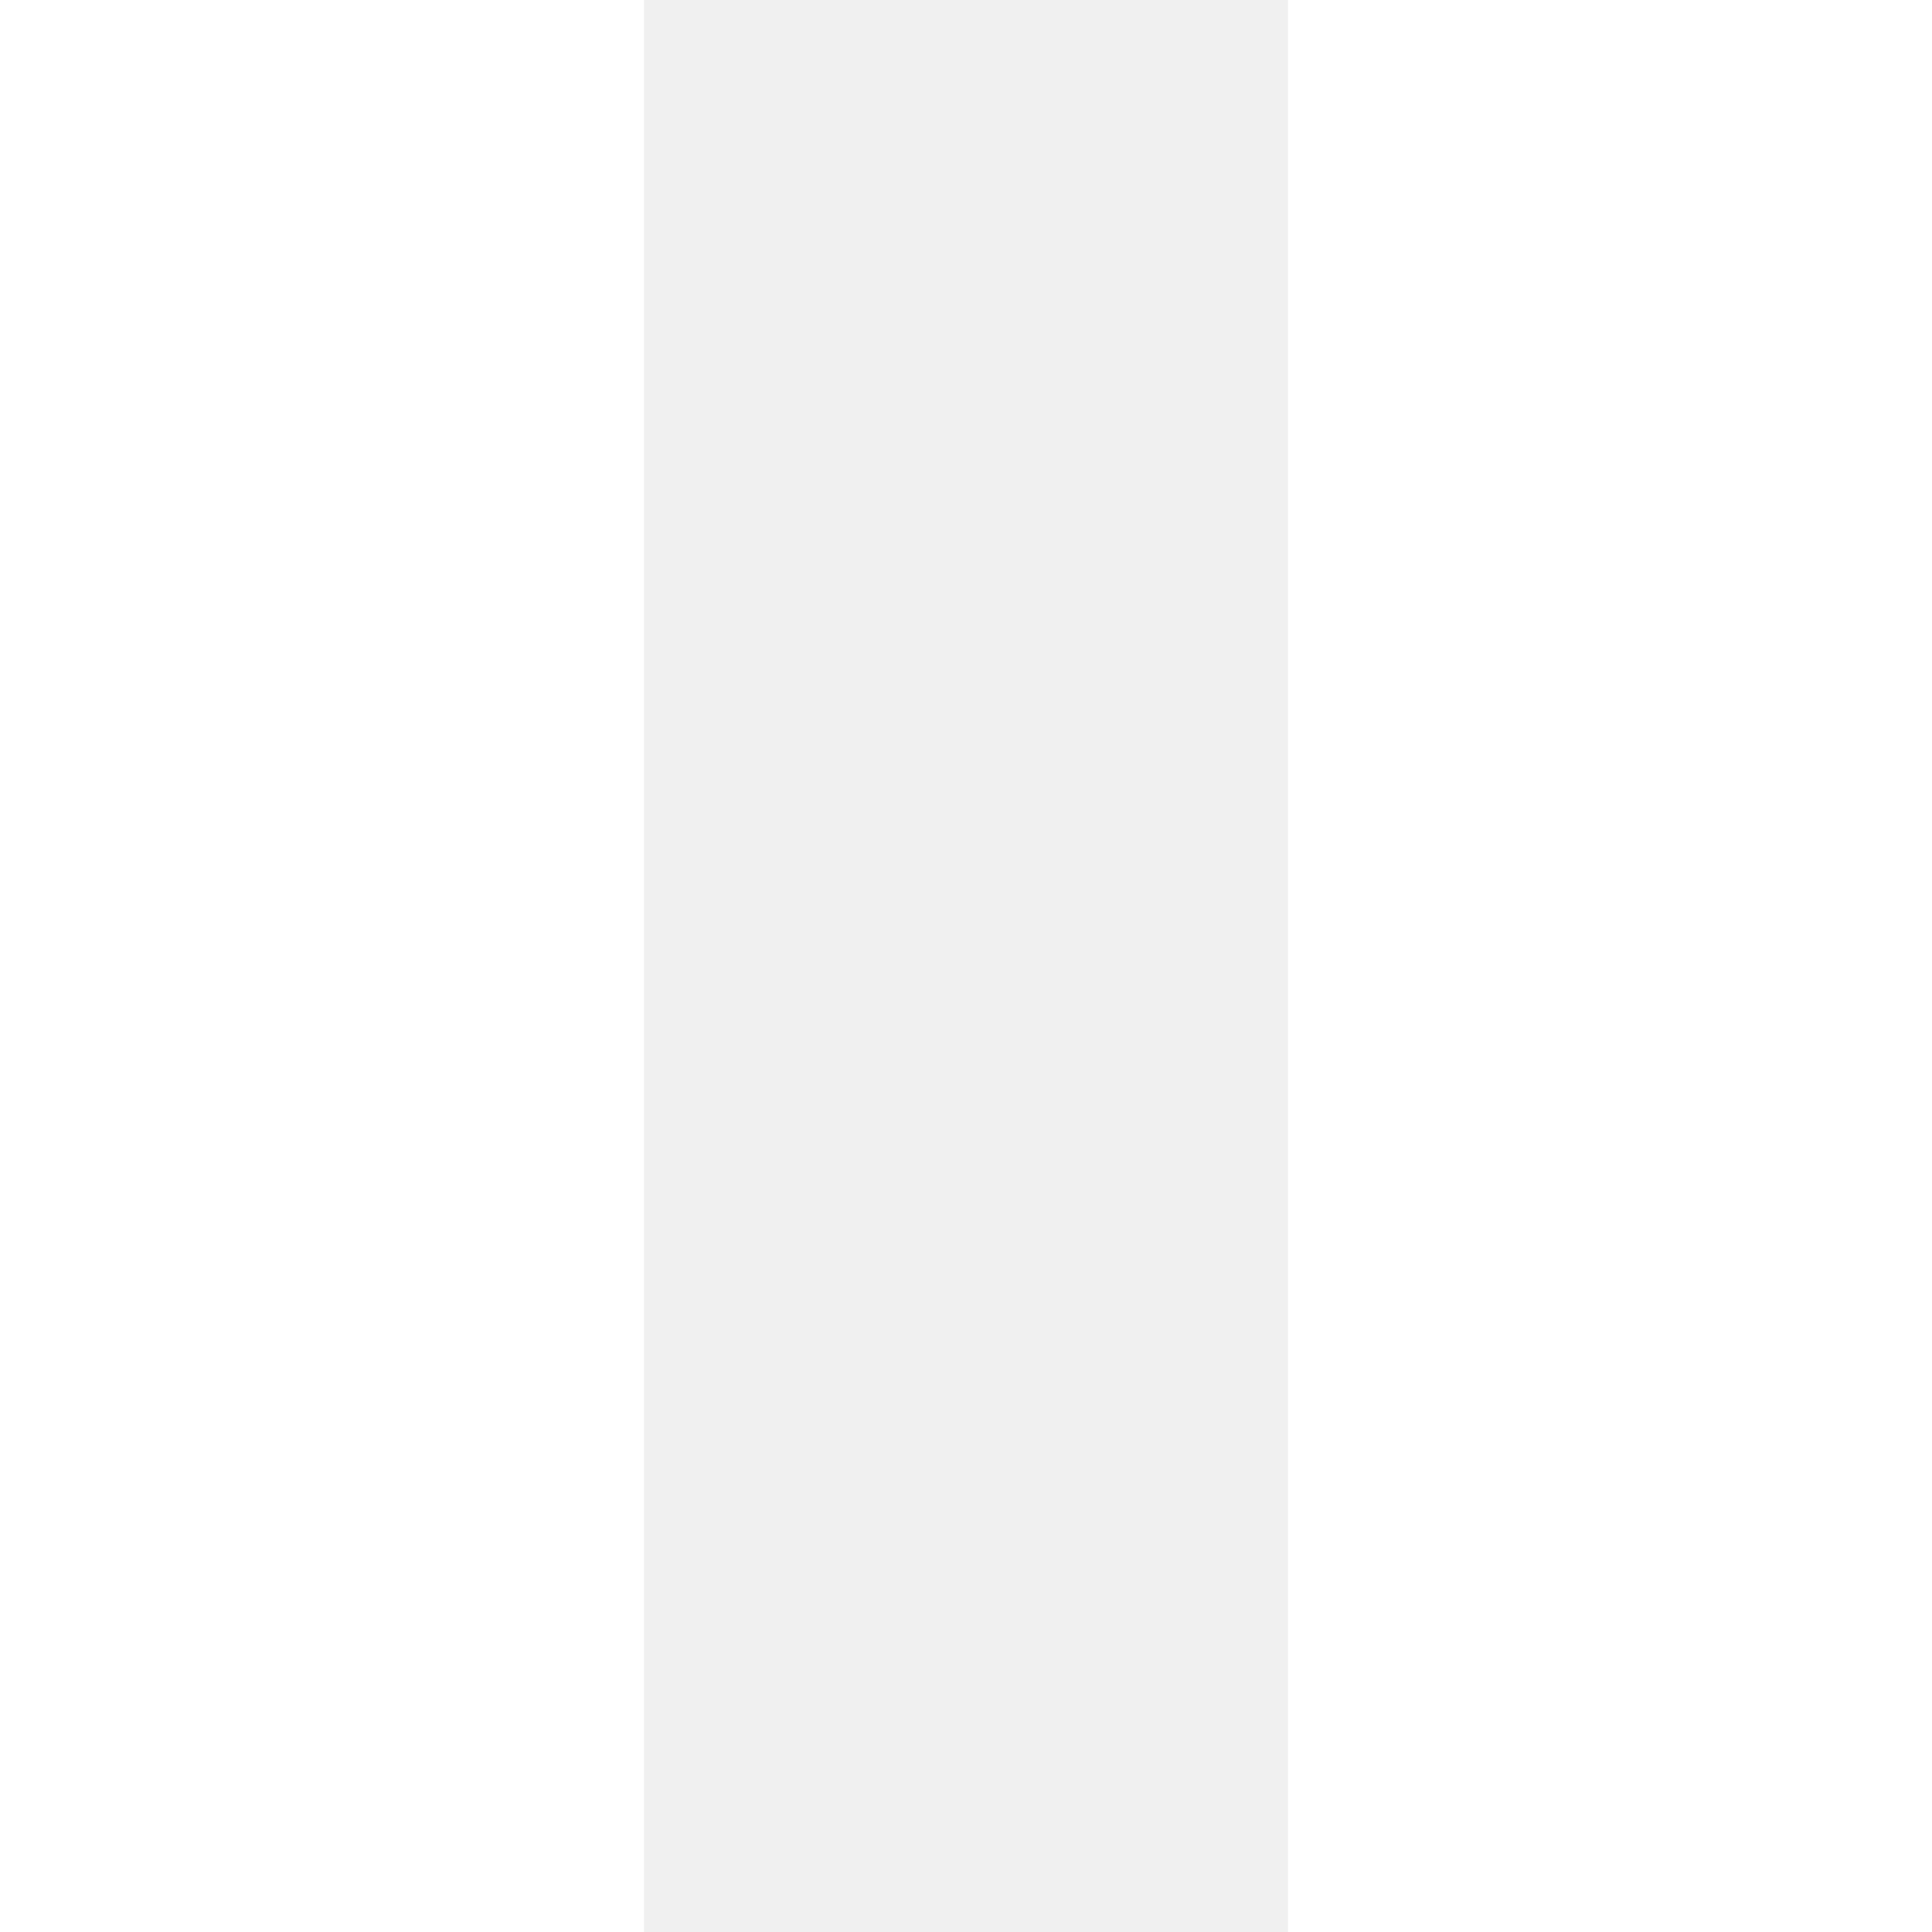
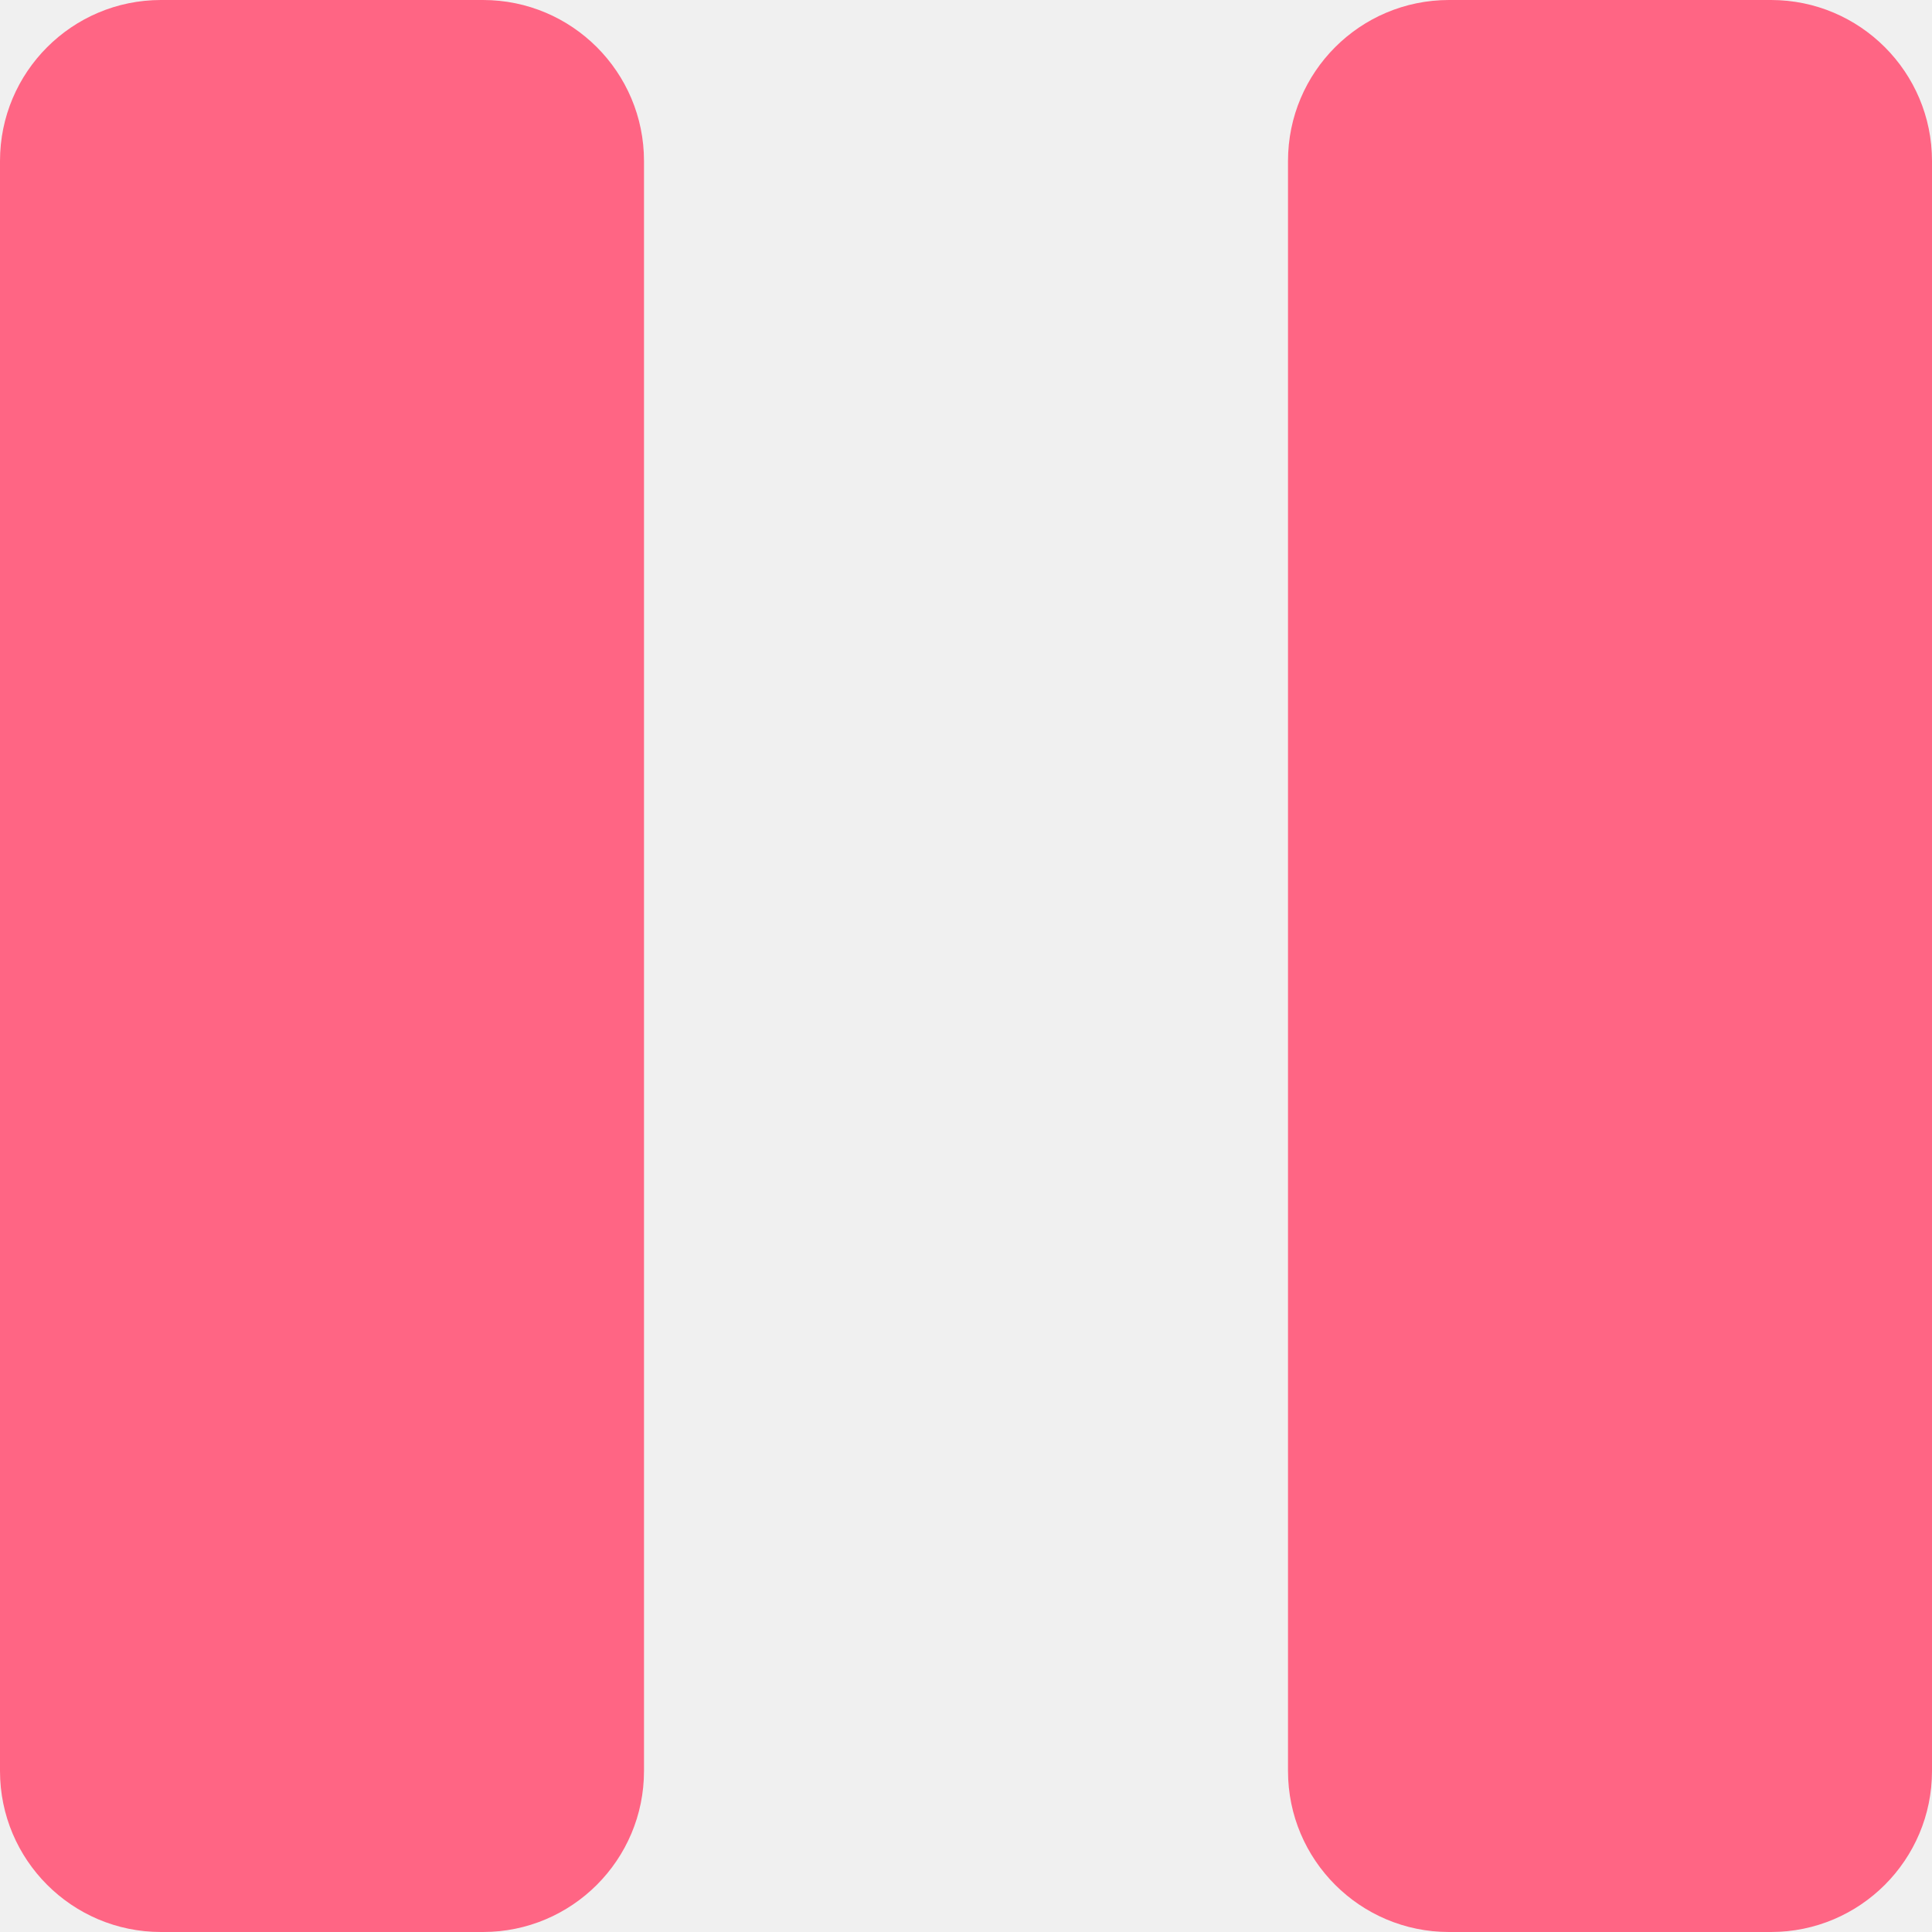
- <svg xmlns="http://www.w3.org/2000/svg" width="90" height="90" viewBox="0 0 90 90" fill="none">
-   <rect width="30" height="90" fill="white" />
-   <rect x="60" width="30" height="90" fill="white" />
+ <svg xmlns="http://www.w3.org/2000/svg" width="60" height="60" viewBox="0 0 60 60" fill="none">
+   <g clip-path="url(#clip0)">
+     <path d="M15 0H5C2.239 0 0 2.239 0 5V55C0 57.761 2.239 60 5 60H15C17.761 60 20 57.761 20 55V5C20 2.239 17.761 0 15 0Z" fill="#FF6584" />
+     <path d="M55 0H45C42.239 0 40 2.239 40 5V55C40 57.761 42.239 60 45 60H55C57.761 60 60 57.761 60 55V5C60 2.239 57.761 0 55 0Z" fill="#FF6584" />
+   </g>
+   <defs>
+     <clipPath id="clip0">
+       <rect width="60" height="60" rx="5" fill="white" />
+     </clipPath>
+   </defs>
</svg>
